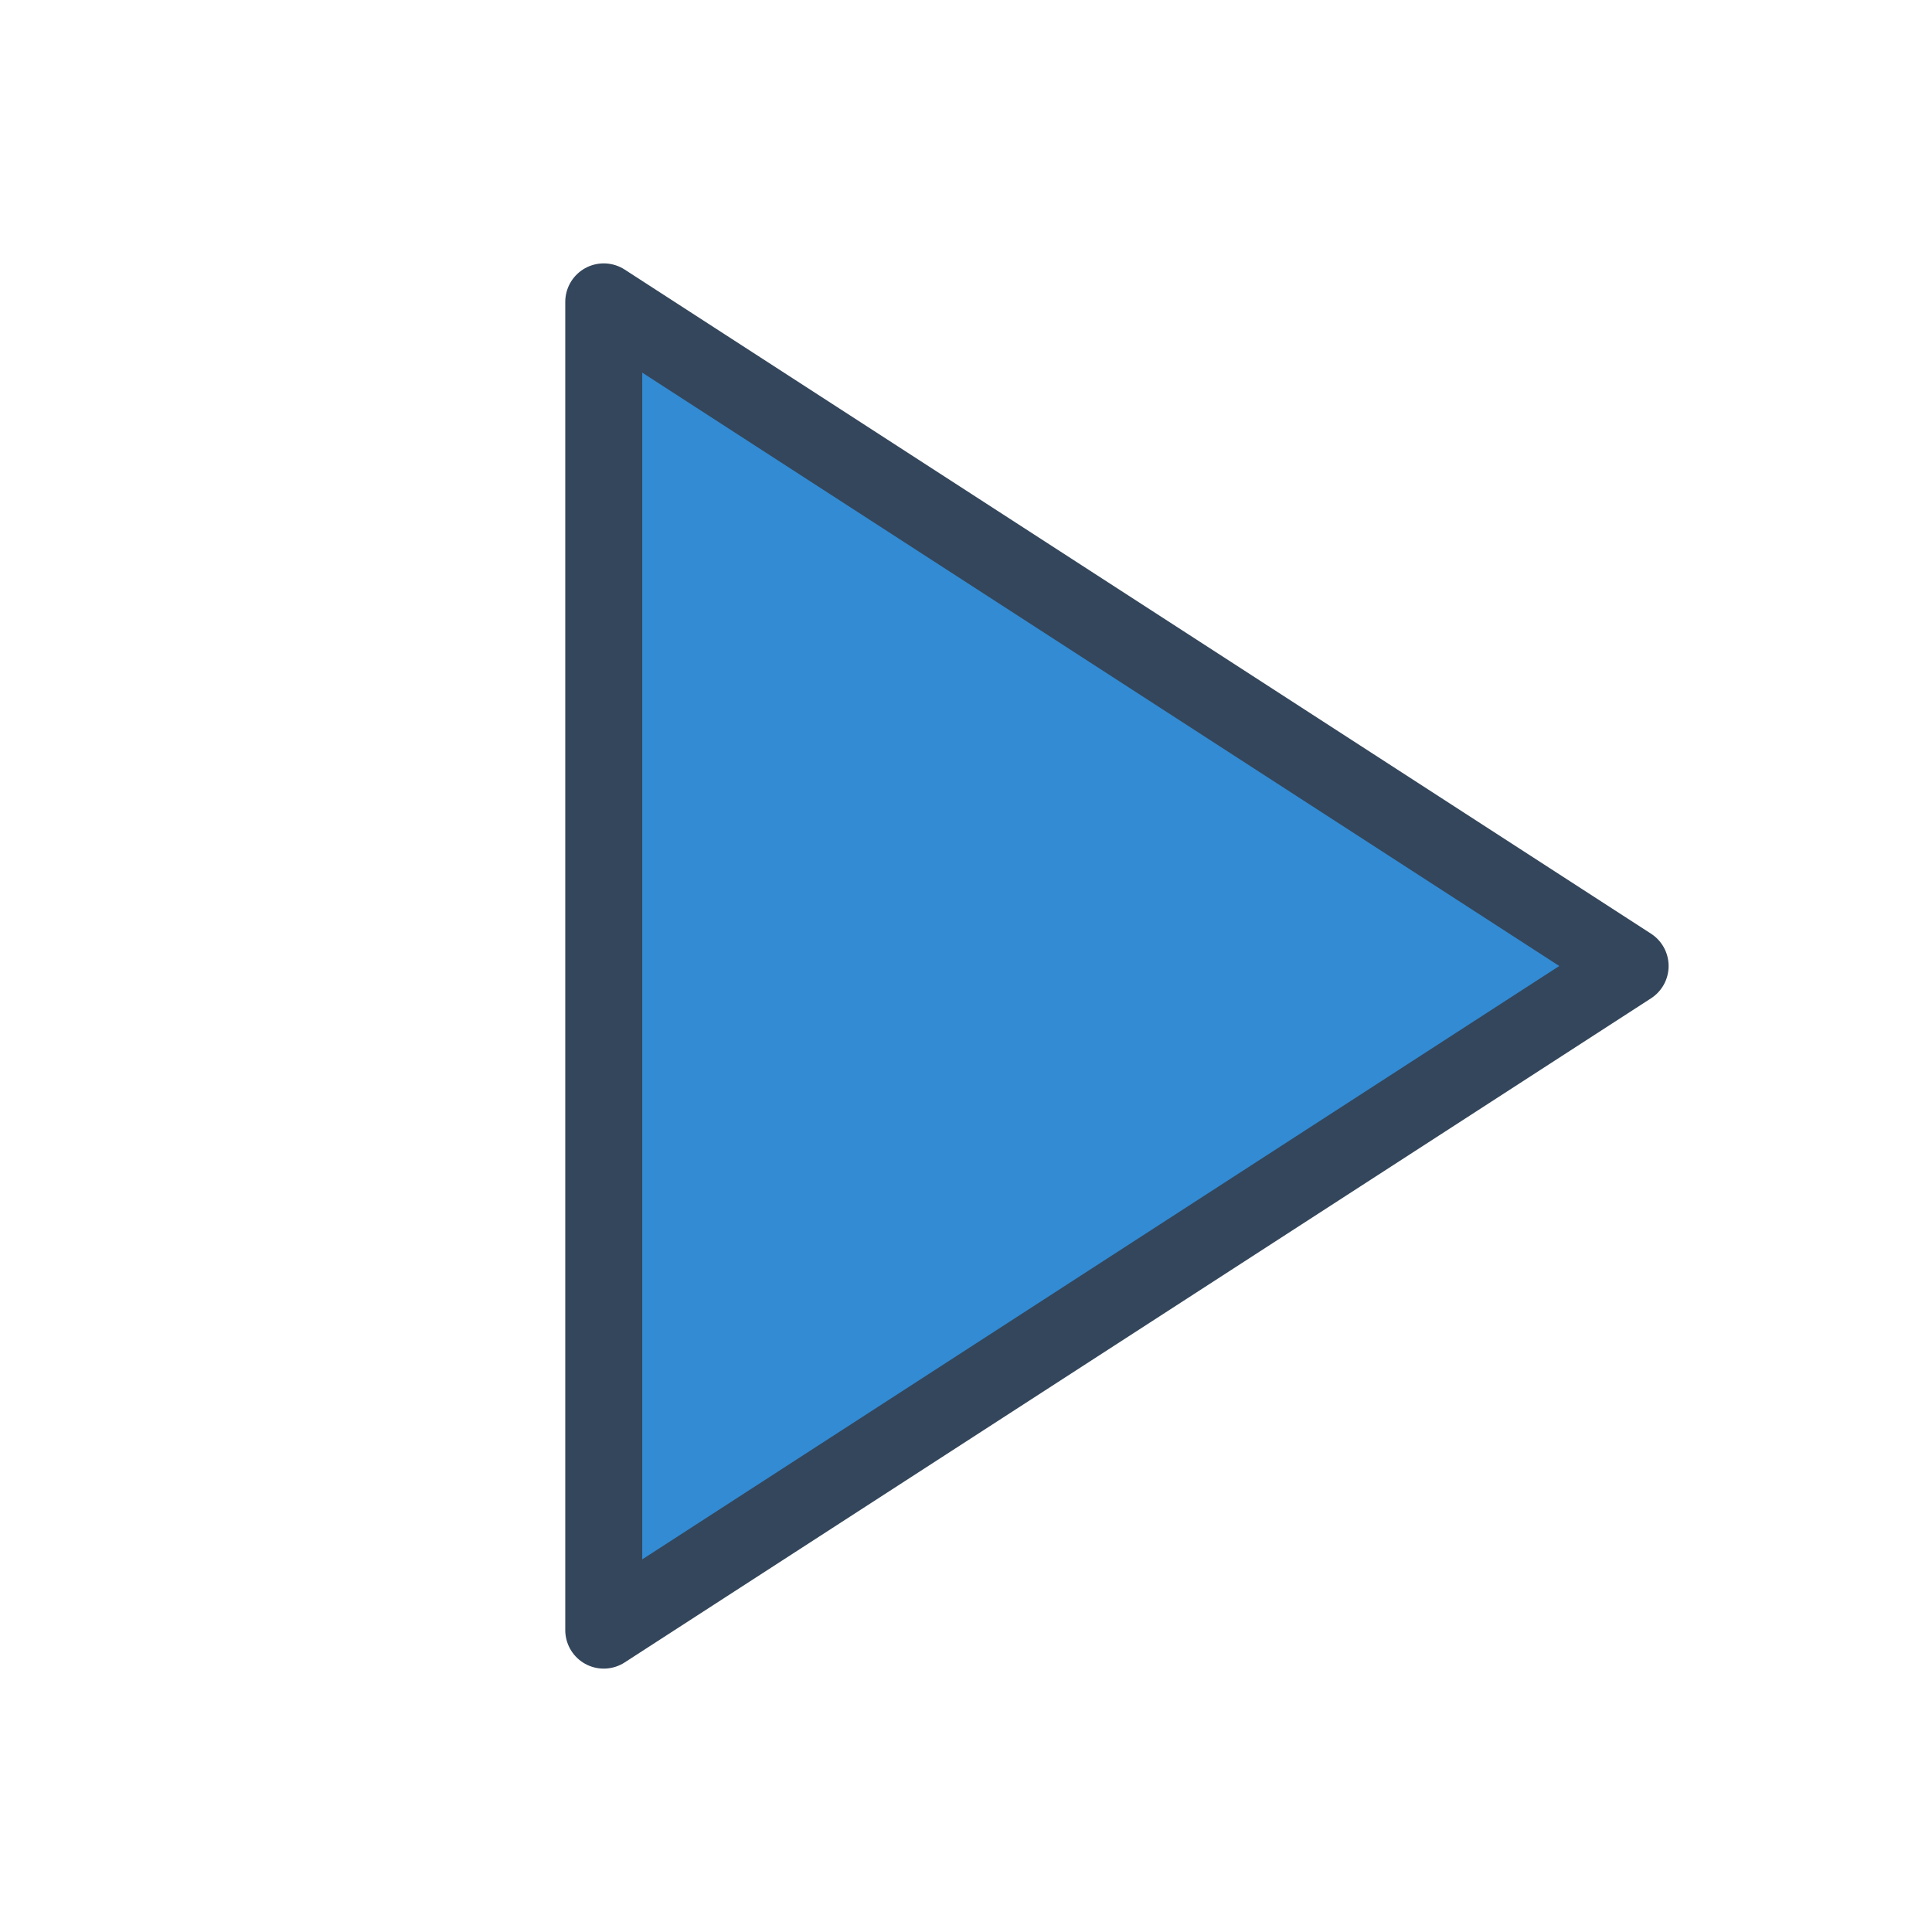
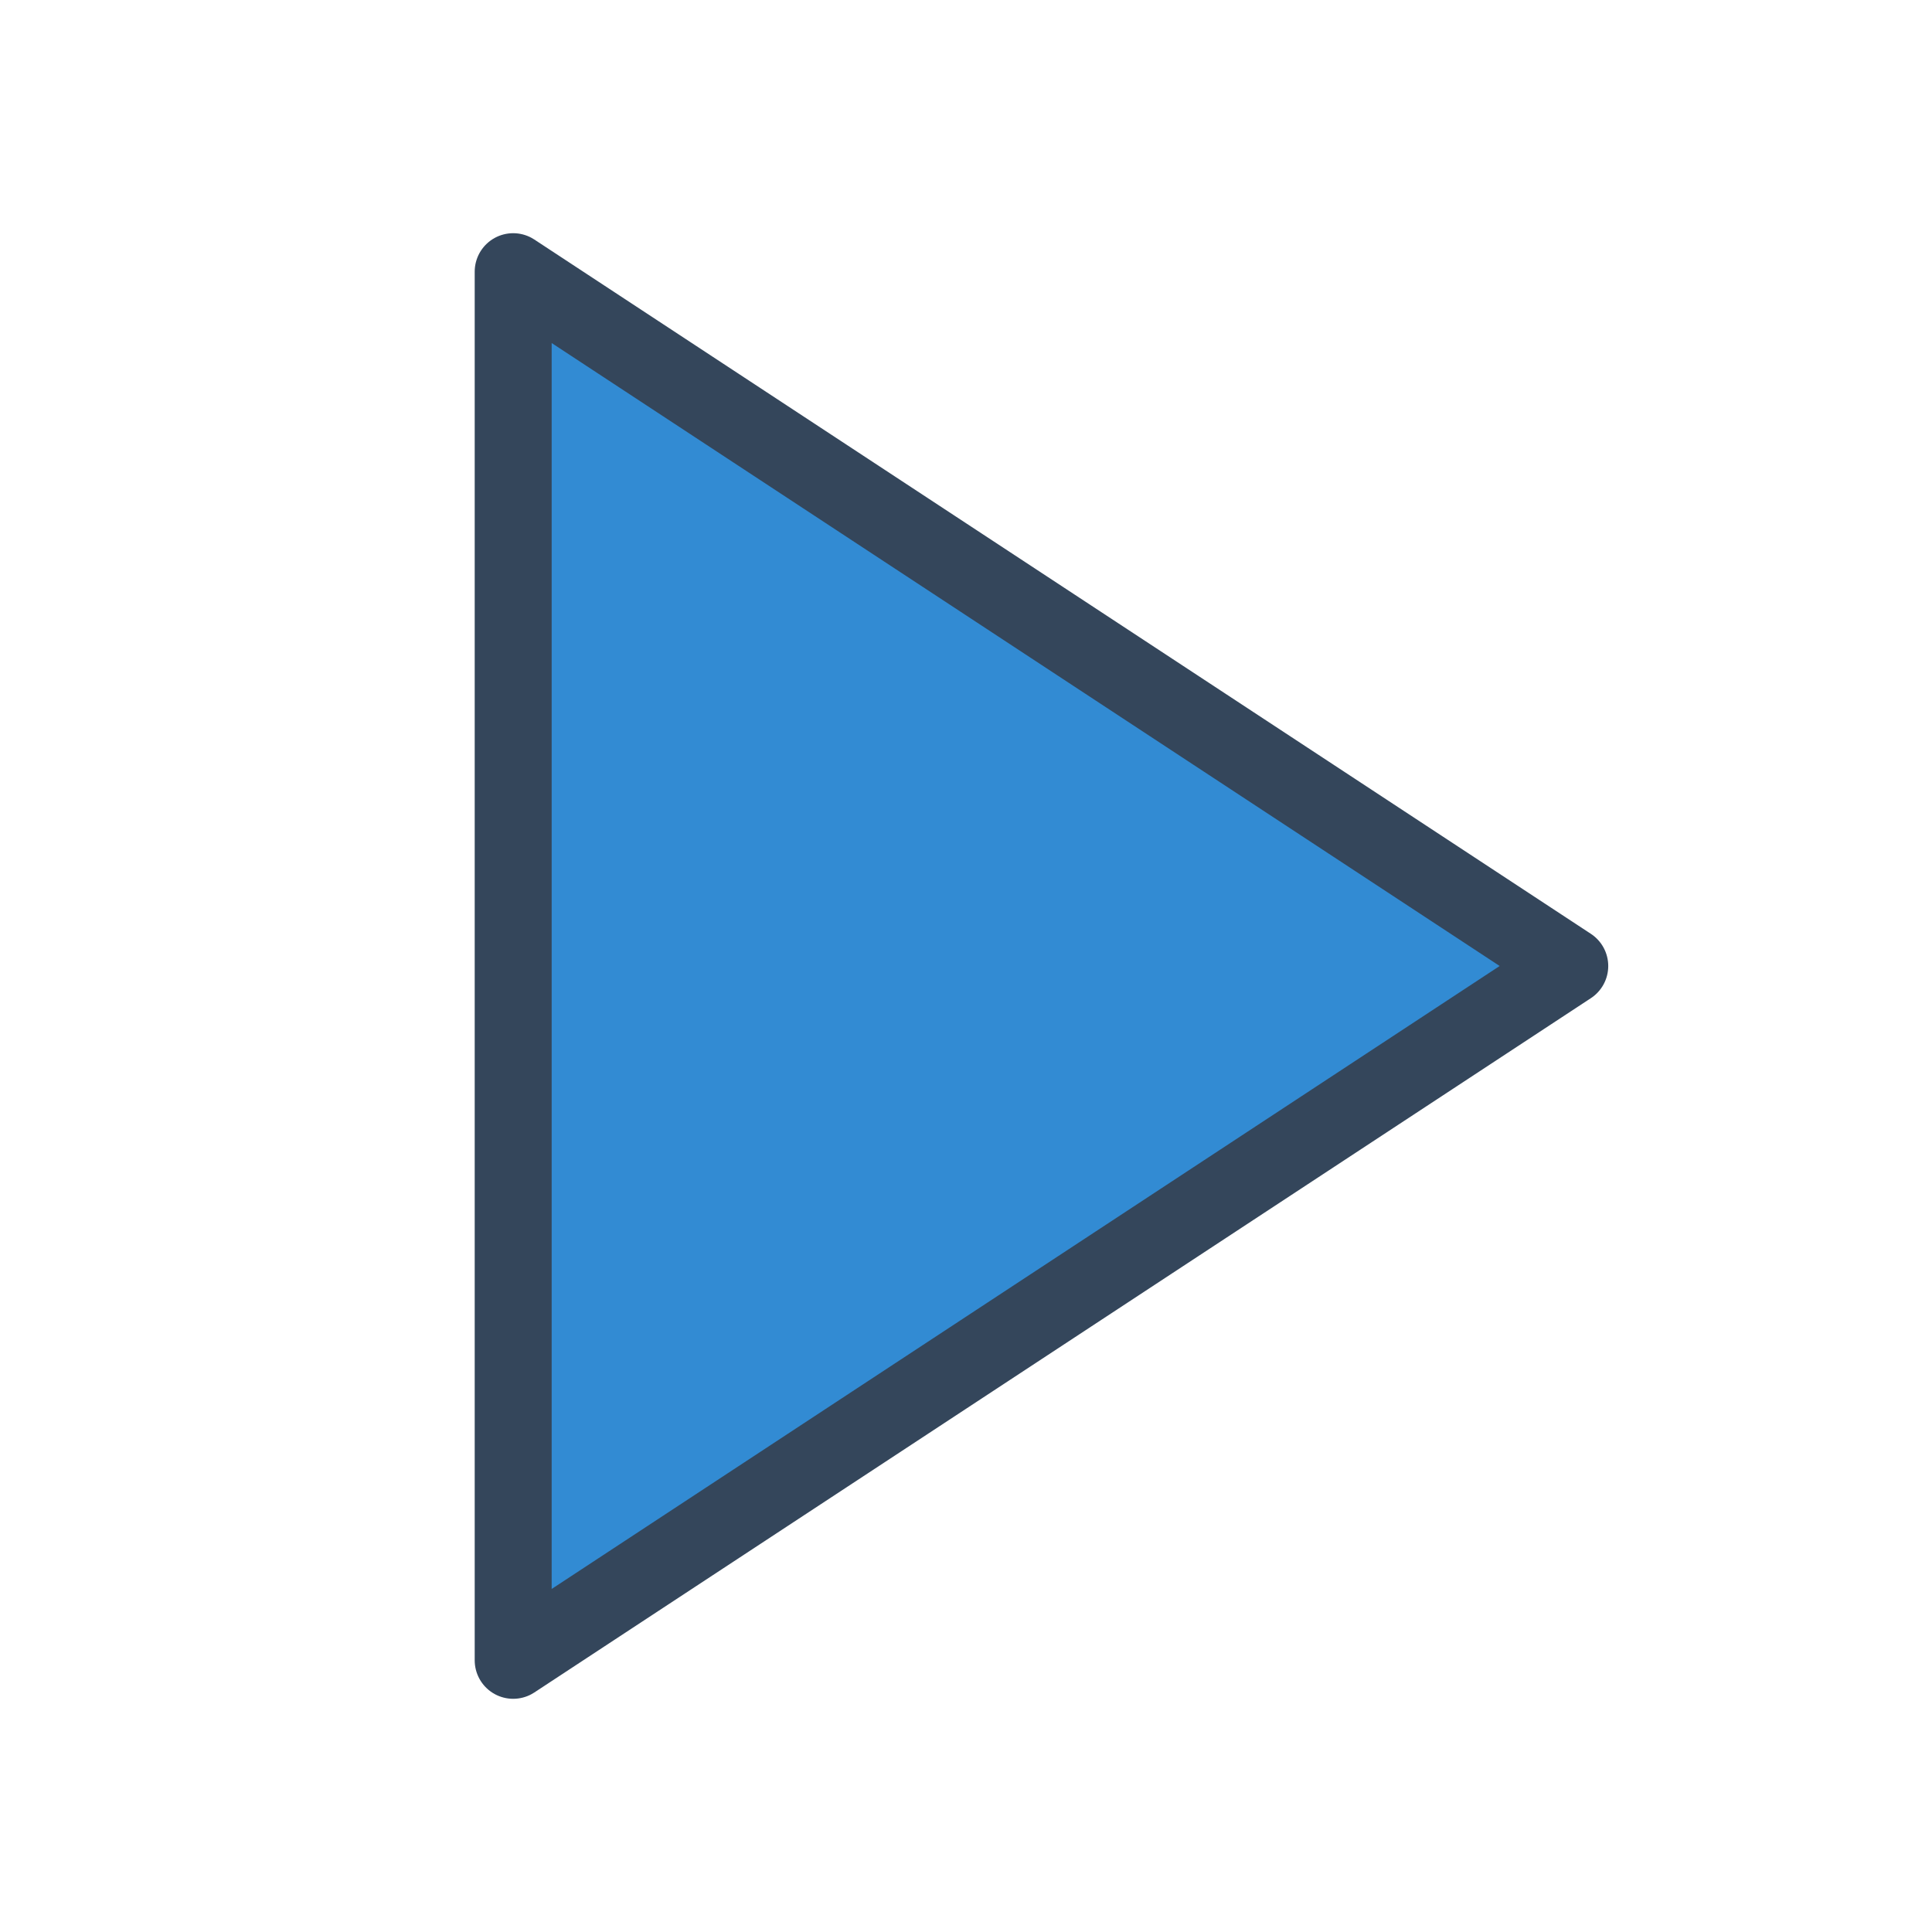
<svg xmlns="http://www.w3.org/2000/svg" viewBox="0 0 64 64">
-   <path d="M20 10L54 32L20 54Z" fill="#328bd3" stroke="#34465b" stroke-width="2.55" stroke-linejoin="round" stroke-linecap="round" />
+   <path d="M17 9L52 32L17 55Z" fill="#328bd3" stroke="#34465b" stroke-width="2.55" stroke-linejoin="round" stroke-linecap="round" />
</svg>
